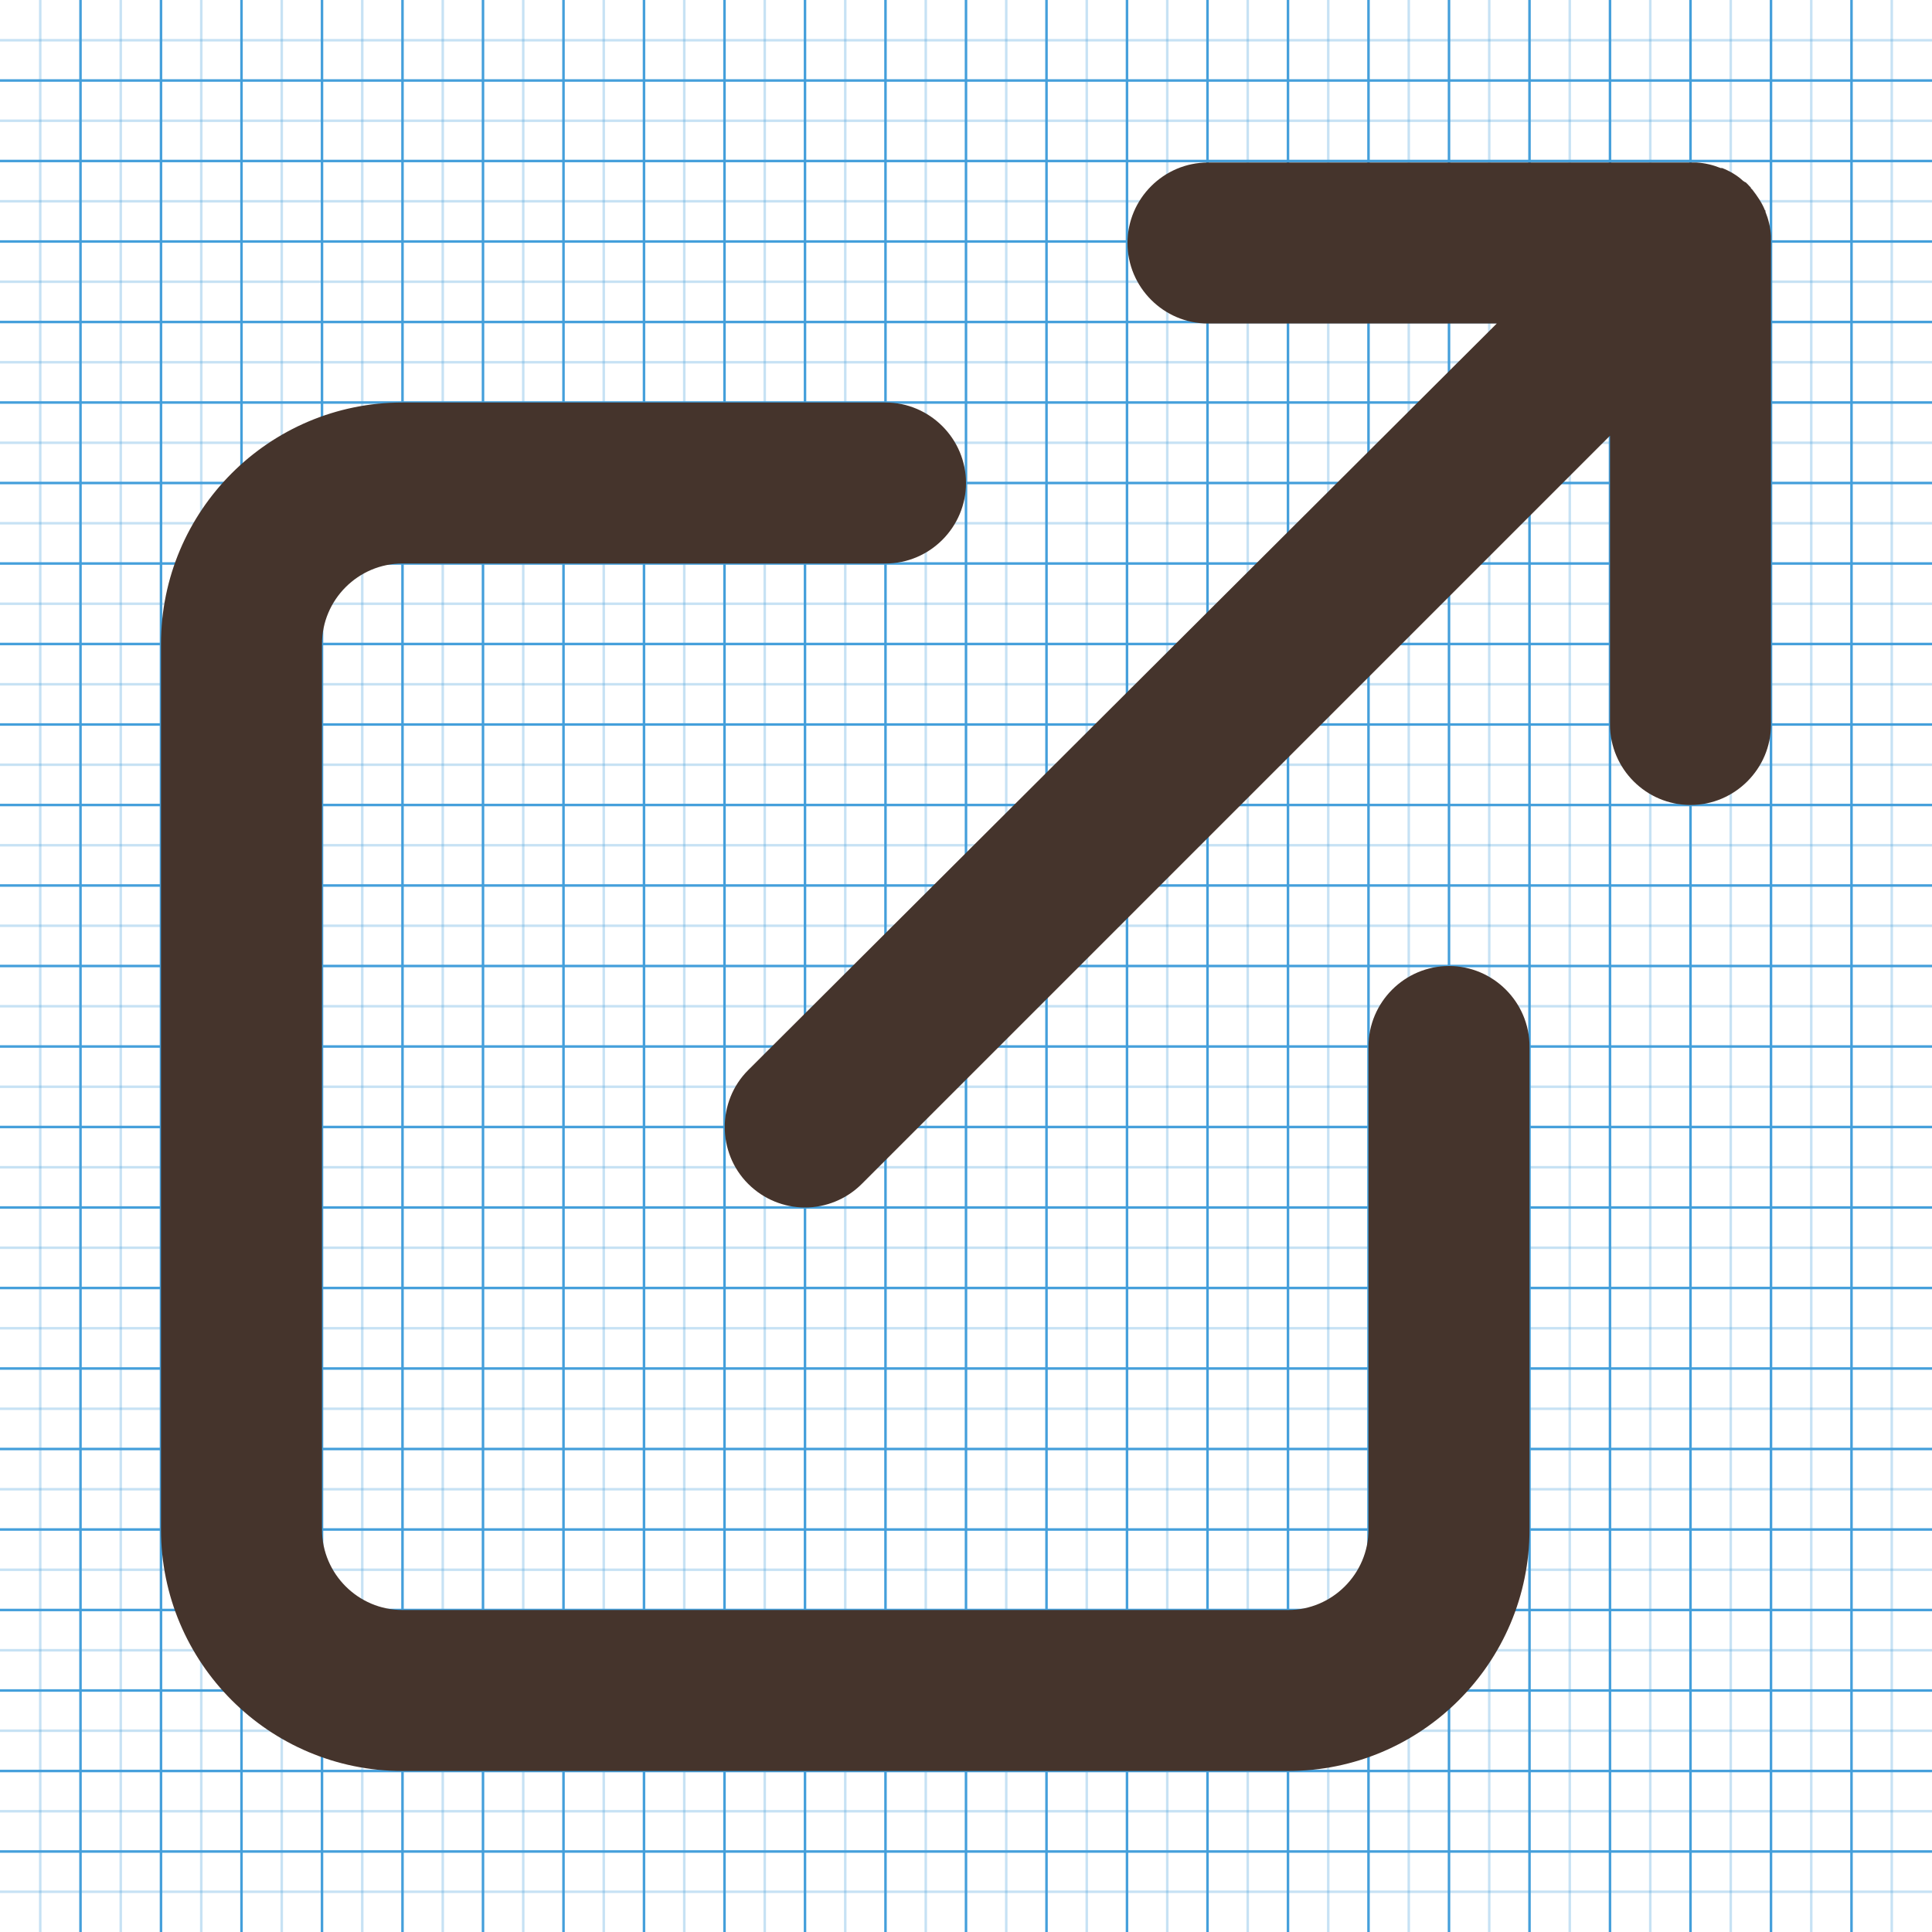
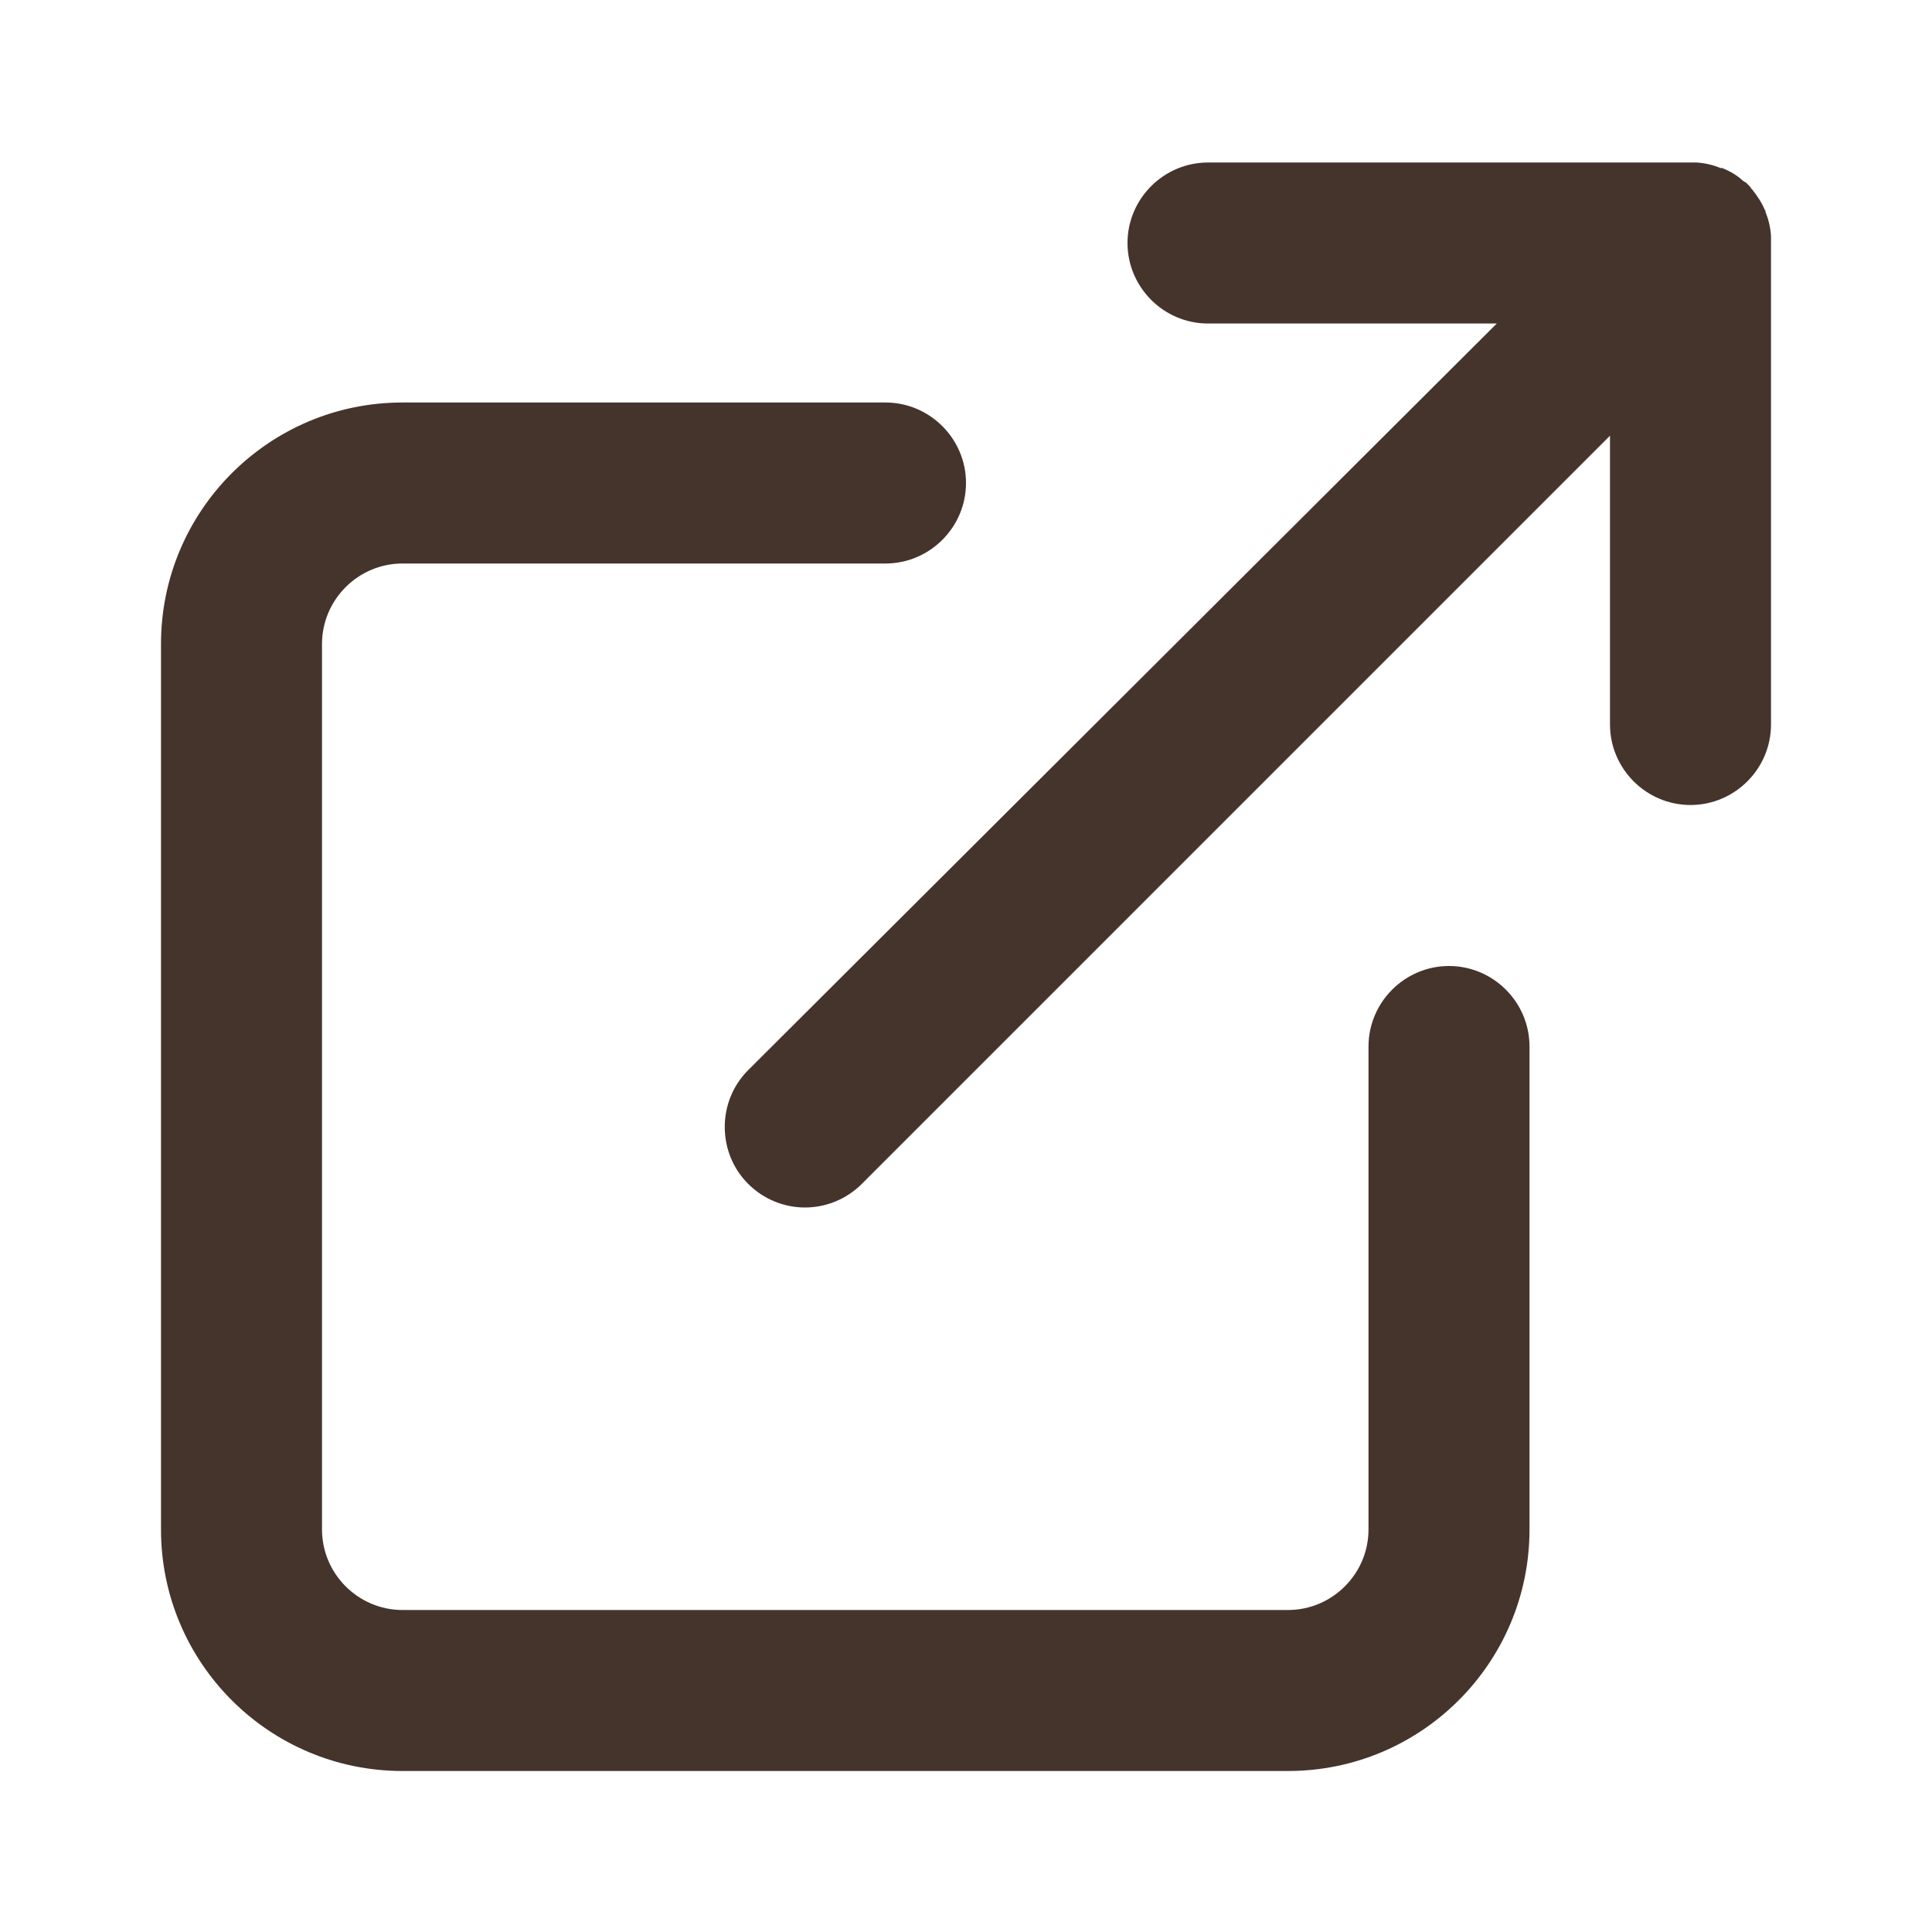
<svg xmlns="http://www.w3.org/2000/svg" version="1.1" id="Layer_1" x="0px" y="0px" viewBox="0 0 768 768" style="enable-background:new 0 0 768 768;" xml:space="preserve">
  <style type="text/css">
- 	.st0{opacity:0.3;fill:none;stroke:#449FDB;enable-background:new    ;}
- 	.st1{fill:none;stroke:#449FDB;}
- 	.st2{fill:#45342C;}
+ 	.st0{fill:#45342C;}
</style>
-   <g id="icomoon-ignore">
-     <line class="st0" x1="16" y1="0" x2="16" y2="768" />
-     <line class="st1" x1="32" y1="0" x2="32" y2="768" />
-     <line class="st0" x1="48" y1="0" x2="48" y2="768" />
-     <line class="st1" x1="64" y1="0" x2="64" y2="768" />
-     <line class="st0" x1="80" y1="0" x2="80" y2="768" />
-     <line class="st1" x1="96" y1="0" x2="96" y2="768" />
-     <line class="st0" x1="112" y1="0" x2="112" y2="768" />
-     <line class="st1" x1="128" y1="0" x2="128" y2="768" />
-     <line class="st0" x1="144" y1="0" x2="144" y2="768" />
-     <line class="st1" x1="160" y1="0" x2="160" y2="768" />
-     <line class="st0" x1="176" y1="0" x2="176" y2="768" />
-     <line class="st1" x1="192" y1="0" x2="192" y2="768" />
-     <line class="st0" x1="208" y1="0" x2="208" y2="768" />
-     <line class="st1" x1="224" y1="0" x2="224" y2="768" />
-     <line class="st0" x1="240" y1="0" x2="240" y2="768" />
-     <line class="st1" x1="256" y1="0" x2="256" y2="768" />
-     <line class="st0" x1="272" y1="0" x2="272" y2="768" />
-     <line class="st1" x1="288" y1="0" x2="288" y2="768" />
-     <line class="st0" x1="304" y1="0" x2="304" y2="768" />
-     <line class="st1" x1="320" y1="0" x2="320" y2="768" />
-     <line class="st0" x1="336" y1="0" x2="336" y2="768" />
-     <line class="st1" x1="352" y1="0" x2="352" y2="768" />
-     <line class="st0" x1="368" y1="0" x2="368" y2="768" />
-     <line class="st1" x1="384" y1="0" x2="384" y2="768" />
-     <line class="st0" x1="400" y1="0" x2="400" y2="768" />
-     <line class="st1" x1="416" y1="0" x2="416" y2="768" />
-     <line class="st0" x1="432" y1="0" x2="432" y2="768" />
-     <line class="st1" x1="448" y1="0" x2="448" y2="768" />
-     <line class="st0" x1="464" y1="0" x2="464" y2="768" />
-     <line class="st1" x1="480" y1="0" x2="480" y2="768" />
-     <line class="st0" x1="496" y1="0" x2="496" y2="768" />
-     <line class="st1" x1="512" y1="0" x2="512" y2="768" />
-     <line class="st0" x1="528" y1="0" x2="528" y2="768" />
-     <line class="st1" x1="544" y1="0" x2="544" y2="768" />
-     <line class="st0" x1="560" y1="0" x2="560" y2="768" />
-     <line class="st1" x1="576" y1="0" x2="576" y2="768" />
-     <line class="st0" x1="592" y1="0" x2="592" y2="768" />
-     <line class="st1" x1="608" y1="0" x2="608" y2="768" />
-     <line class="st0" x1="624" y1="0" x2="624" y2="768" />
-     <line class="st1" x1="640" y1="0" x2="640" y2="768" />
-     <line class="st0" x1="656" y1="0" x2="656" y2="768" />
-     <line class="st1" x1="672" y1="0" x2="672" y2="768" />
-     <line class="st0" x1="688" y1="0" x2="688" y2="768" />
-     <line class="st1" x1="704" y1="0" x2="704" y2="768" />
-     <line class="st0" x1="720" y1="0" x2="720" y2="768" />
-     <line class="st1" x1="736" y1="0" x2="736" y2="768" />
-     <line class="st0" x1="752" y1="0" x2="752" y2="768" />
-     <line class="st0" x1="0" y1="16" x2="768" y2="16" />
-     <line class="st1" x1="0" y1="32" x2="768" y2="32" />
-     <line class="st0" x1="0" y1="48" x2="768" y2="48" />
-     <line class="st1" x1="0" y1="64" x2="768" y2="64" />
-     <line class="st0" x1="0" y1="80" x2="768" y2="80" />
-     <line class="st1" x1="0" y1="96" x2="768" y2="96" />
-     <line class="st0" x1="0" y1="112" x2="768" y2="112" />
-     <line class="st1" x1="0" y1="128" x2="768" y2="128" />
-     <line class="st0" x1="0" y1="144" x2="768" y2="144" />
-     <line class="st1" x1="0" y1="160" x2="768" y2="160" />
-     <line class="st0" x1="0" y1="176" x2="768" y2="176" />
-     <line class="st1" x1="0" y1="192" x2="768" y2="192" />
-     <line class="st0" x1="0" y1="208" x2="768" y2="208" />
-     <line class="st1" x1="0" y1="224" x2="768" y2="224" />
-     <line class="st0" x1="0" y1="240" x2="768" y2="240" />
-     <line class="st1" x1="0" y1="256" x2="768" y2="256" />
-     <line class="st0" x1="0" y1="272" x2="768" y2="272" />
-     <line class="st1" x1="0" y1="288" x2="768" y2="288" />
-     <line class="st0" x1="0" y1="304" x2="768" y2="304" />
-     <line class="st1" x1="0" y1="320" x2="768" y2="320" />
-     <line class="st0" x1="0" y1="336" x2="768" y2="336" />
-     <line class="st1" x1="0" y1="352" x2="768" y2="352" />
-     <line class="st0" x1="0" y1="368" x2="768" y2="368" />
-     <line class="st1" x1="0" y1="384" x2="768" y2="384" />
-     <line class="st0" x1="0" y1="400" x2="768" y2="400" />
-     <line class="st1" x1="0" y1="416" x2="768" y2="416" />
-     <line class="st0" x1="0" y1="432" x2="768" y2="432" />
-     <line class="st1" x1="0" y1="448" x2="768" y2="448" />
-     <line class="st0" x1="0" y1="464" x2="768" y2="464" />
-     <line class="st1" x1="0" y1="480" x2="768" y2="480" />
-     <line class="st0" x1="0" y1="496" x2="768" y2="496" />
-     <line class="st1" x1="0" y1="512" x2="768" y2="512" />
-     <line class="st0" x1="0" y1="528" x2="768" y2="528" />
-     <line class="st1" x1="0" y1="544" x2="768" y2="544" />
-     <line class="st0" x1="0" y1="560" x2="768" y2="560" />
-     <line class="st1" x1="0" y1="576" x2="768" y2="576" />
-     <line class="st0" x1="0" y1="592" x2="768" y2="592" />
-     <line class="st1" x1="0" y1="608" x2="768" y2="608" />
-     <line class="st0" x1="0" y1="624" x2="768" y2="624" />
-     <line class="st1" x1="0" y1="640" x2="768" y2="640" />
-     <line class="st0" x1="0" y1="656" x2="768" y2="656" />
-     <line class="st1" x1="0" y1="672" x2="768" y2="672" />
-     <line class="st0" x1="0" y1="688" x2="768" y2="688" />
-     <line class="st1" x1="0" y1="704" x2="768" y2="704" />
-     <line class="st0" x1="0" y1="720" x2="768" y2="720" />
-     <line class="st1" x1="0" y1="736" x2="768" y2="736" />
-     <line class="st0" x1="0" y1="752" x2="768" y2="752" />
-   </g>
-   <path class="st2" d="M576,384c-17.6,0-32,14.4-32,32v192c0,17.6-14.4,32-32,32H160c-17.6,0-32-14.4-32-32V256c0-17.6,14.4-32,32-32  h192c17.6,0,32-14.4,32-32s-14.4-32-32-32H160c-53,0-96,43-96,96v352c0,53,43,96,96,96h352c53,0,96-43,96-96V416  C608,398.4,593.6,384,576,384z" />
-   <path class="st2" d="M704,94.8L704,94.8c0-0.2,0-0.2,0-0.4v-0.2V94v-0.2l0,0c-0.2-3.4-1-6.6-2.2-9.6c0,0,0,0,0-0.2c0,0,0,0,0-0.2  c0,0,0-0.2-0.2-0.2l0,0c-1.2-3-3-5.6-5-8.2l0,0l-0.2-0.2l0,0l-0.2-0.2l-0.2-0.2c0,0,0,0,0-0.2c-0.8-0.8-1.4-1.6-2.2-2.2  c0,0,0,0-0.2,0l-0.2-0.2c0,0-0.2,0-0.2-0.2c0,0,0,0-0.2,0l-0.2-0.2l0,0c-2.4-2.2-5.2-3.8-8.2-5l0,0h-0.2c0,0,0,0-0.2,0  c0,0,0,0-0.2,0c-3-1.2-6.2-2-9.6-2.2l0,0h-0.2H674h-0.2h-0.2c0,0,0,0-0.2,0c-0.4,0-0.8,0-1.2,0h-192c-17.6,0-32,14.4-32,32  s14.4,32,32,32H595L297.4,425.4c-12.4,12.4-12.4,32.8,0,45.2c6.2,6.2,14.4,9.4,22.6,9.4s16.4-3.2,22.6-9.4L640,173.2V288  c0,17.6,14.4,32,32,32s32-14.4,32-32V96C704,95.6,704,95.2,704,94.8L704,94.8z" />
+   <path class="st0" d="M576,384c-17.6,0-32,14.4-32,32v192c0,17.6-14.4,32-32,32H160c-17.6,0-32-14.4-32-32V256c0-17.6,14.4-32,32-32  h192c17.6,0,32-14.4,32-32s-14.4-32-32-32H160c-53,0-96,43-96,96v352c0,53,43,96,96,96h352c53,0,96-43,96-96V416  C608,398.4,593.6,384,576,384z" />
+   <path class="st0" d="M704,94.8L704,94.8c0-0.2,0-0.2,0-0.4v-0.2V94v-0.2l0,0c-0.2-3.4-1-6.6-2.2-9.6c0,0,0,0,0-0.2c0,0,0,0,0-0.2  c0,0,0-0.2-0.2-0.2l0,0c-1.2-3-3-5.6-5-8.2l0,0l-0.2-0.2l0,0l-0.2-0.2l-0.2-0.2c0,0,0,0,0-0.2c-0.8-0.8-1.4-1.6-2.2-2.2  c0,0,0,0-0.2,0l-0.2-0.2c0,0-0.2,0-0.2-0.2c0,0,0,0-0.2,0l-0.2-0.2l0,0c-2.4-2.2-5.2-3.8-8.2-5l0,0h-0.2c0,0,0,0-0.2,0  c0,0,0,0-0.2,0c-3-1.2-6.2-2-9.6-2.2l0,0h-0.2H674h-0.2h-0.2c0,0,0,0-0.2,0c-0.4,0-0.8,0-1.2,0h-192c-17.6,0-32,14.4-32,32  s14.4,32,32,32H595L297.4,425.4c-12.4,12.4-12.4,32.8,0,45.2c6.2,6.2,14.4,9.4,22.6,9.4s16.4-3.2,22.6-9.4L640,173.2V288  c0,17.6,14.4,32,32,32s32-14.4,32-32V96C704,95.6,704,95.2,704,94.8L704,94.8z" />
</svg>
